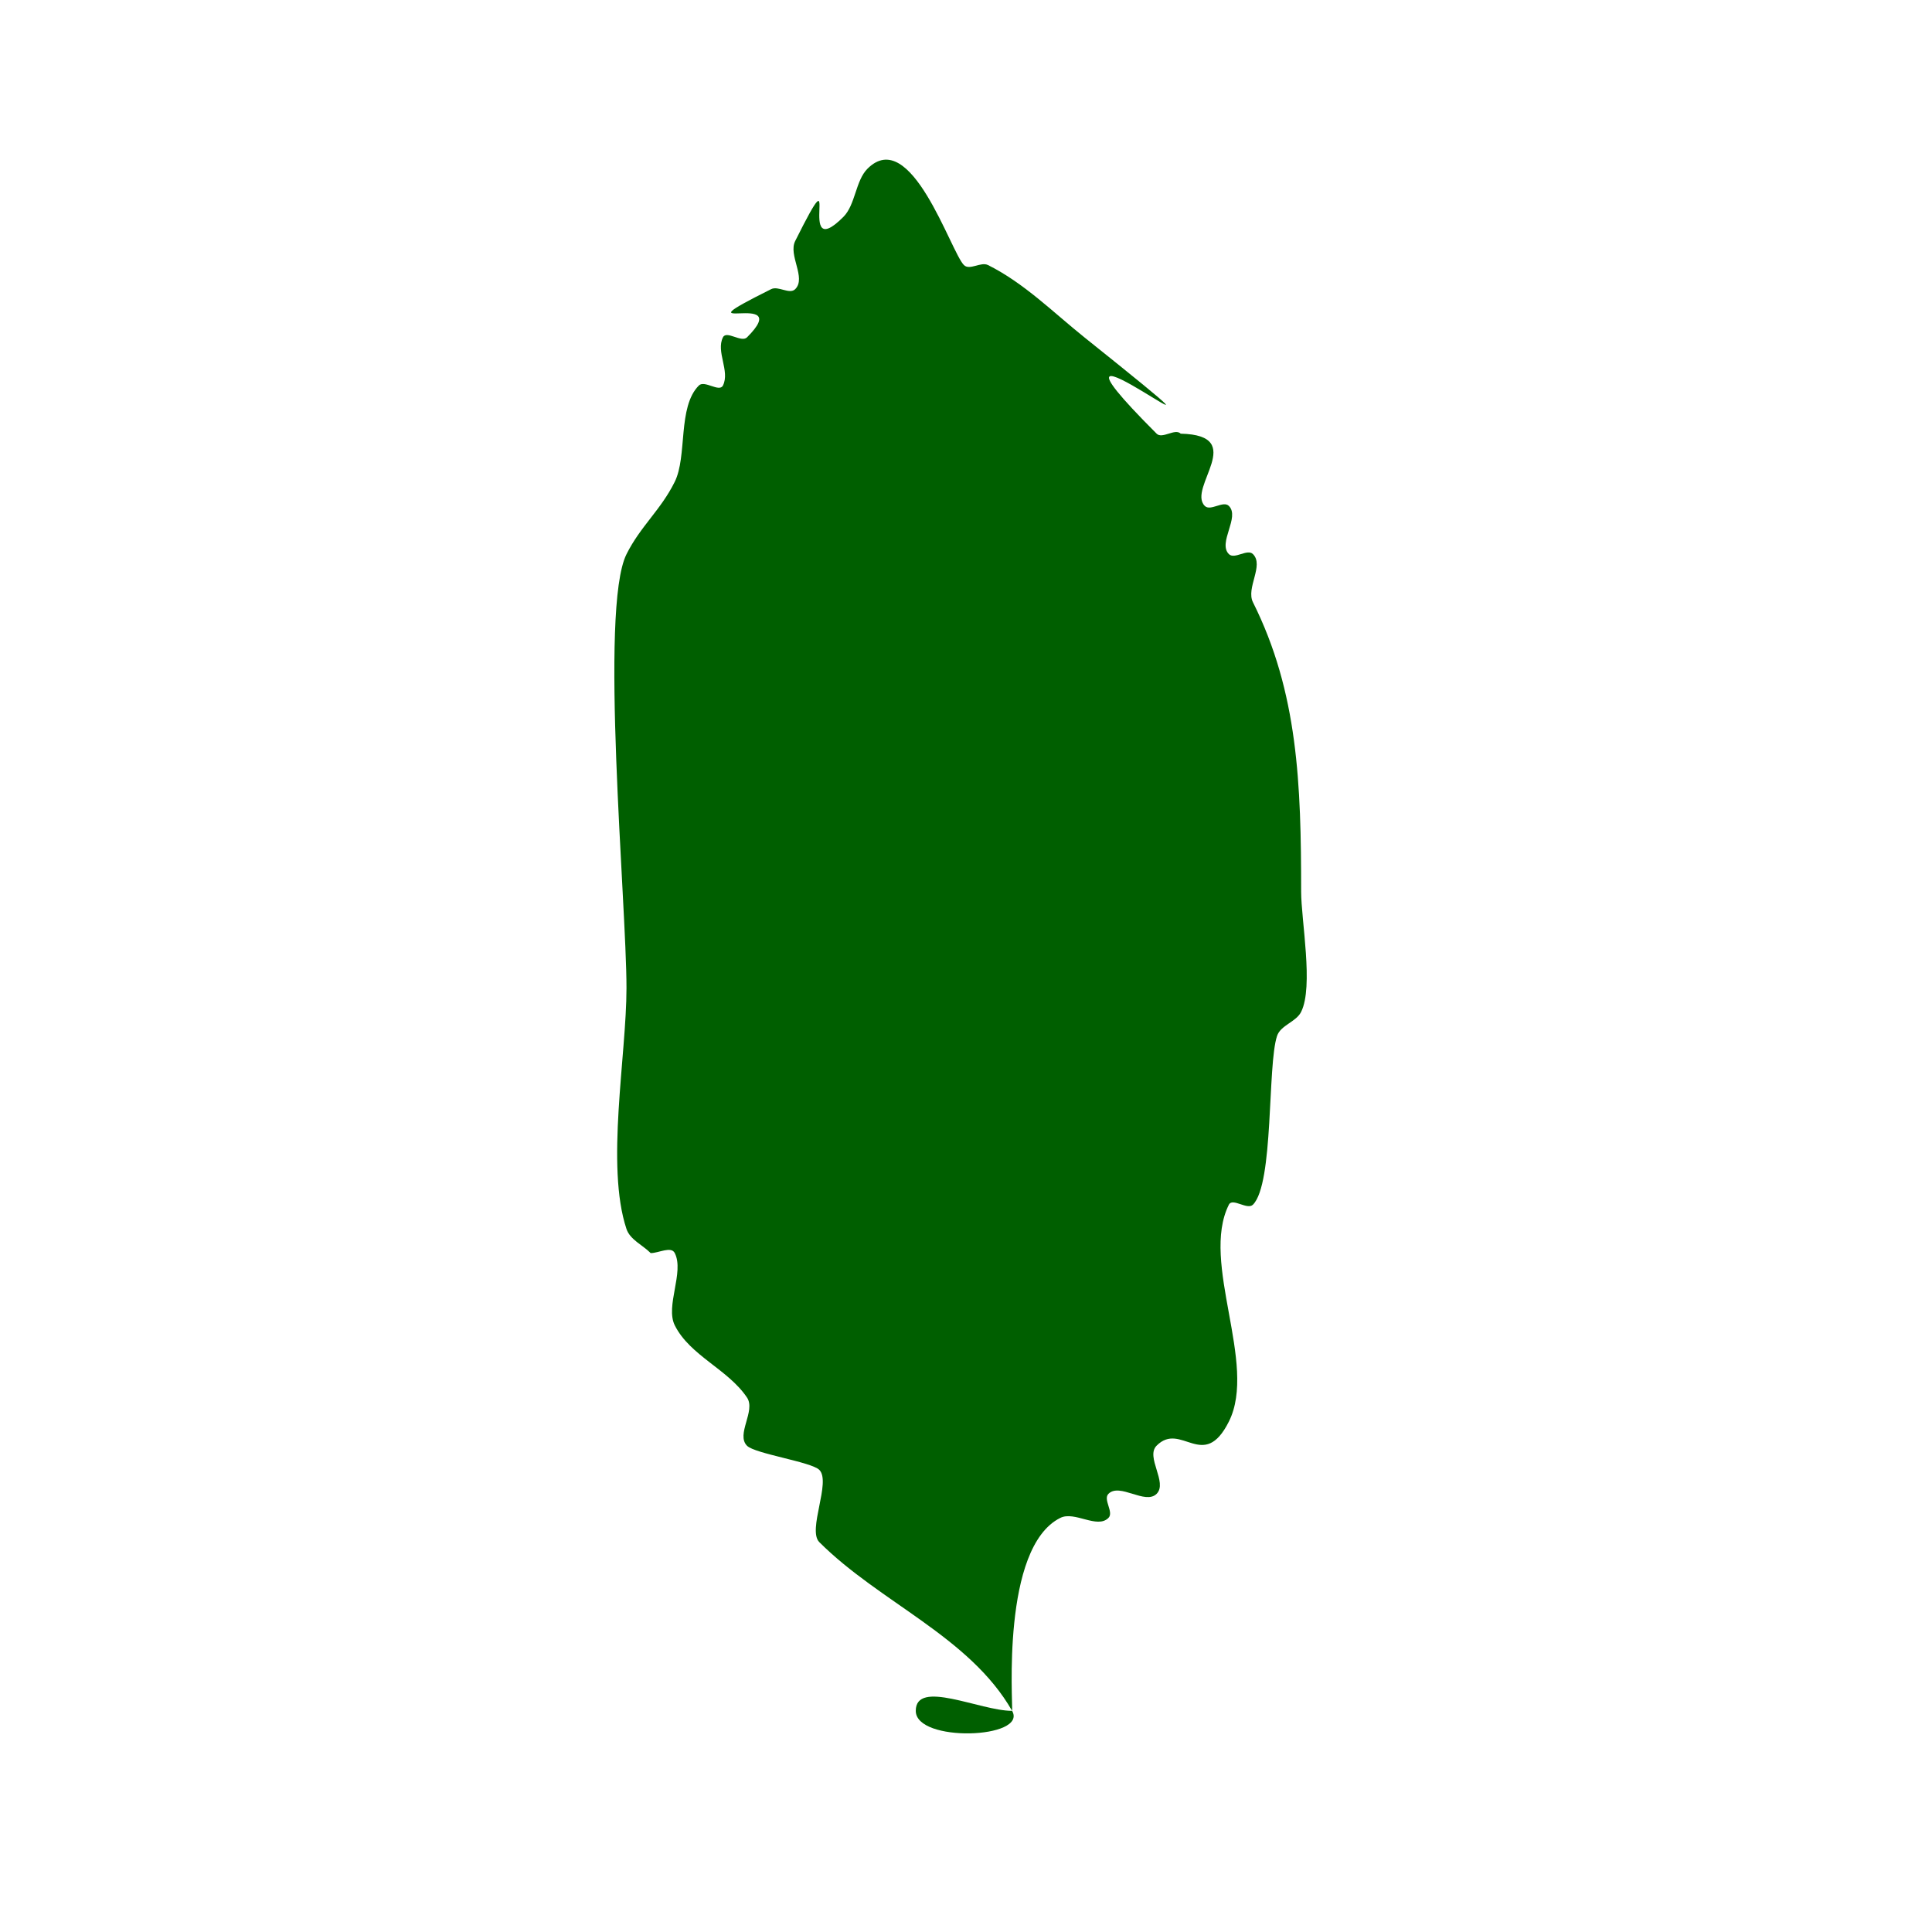
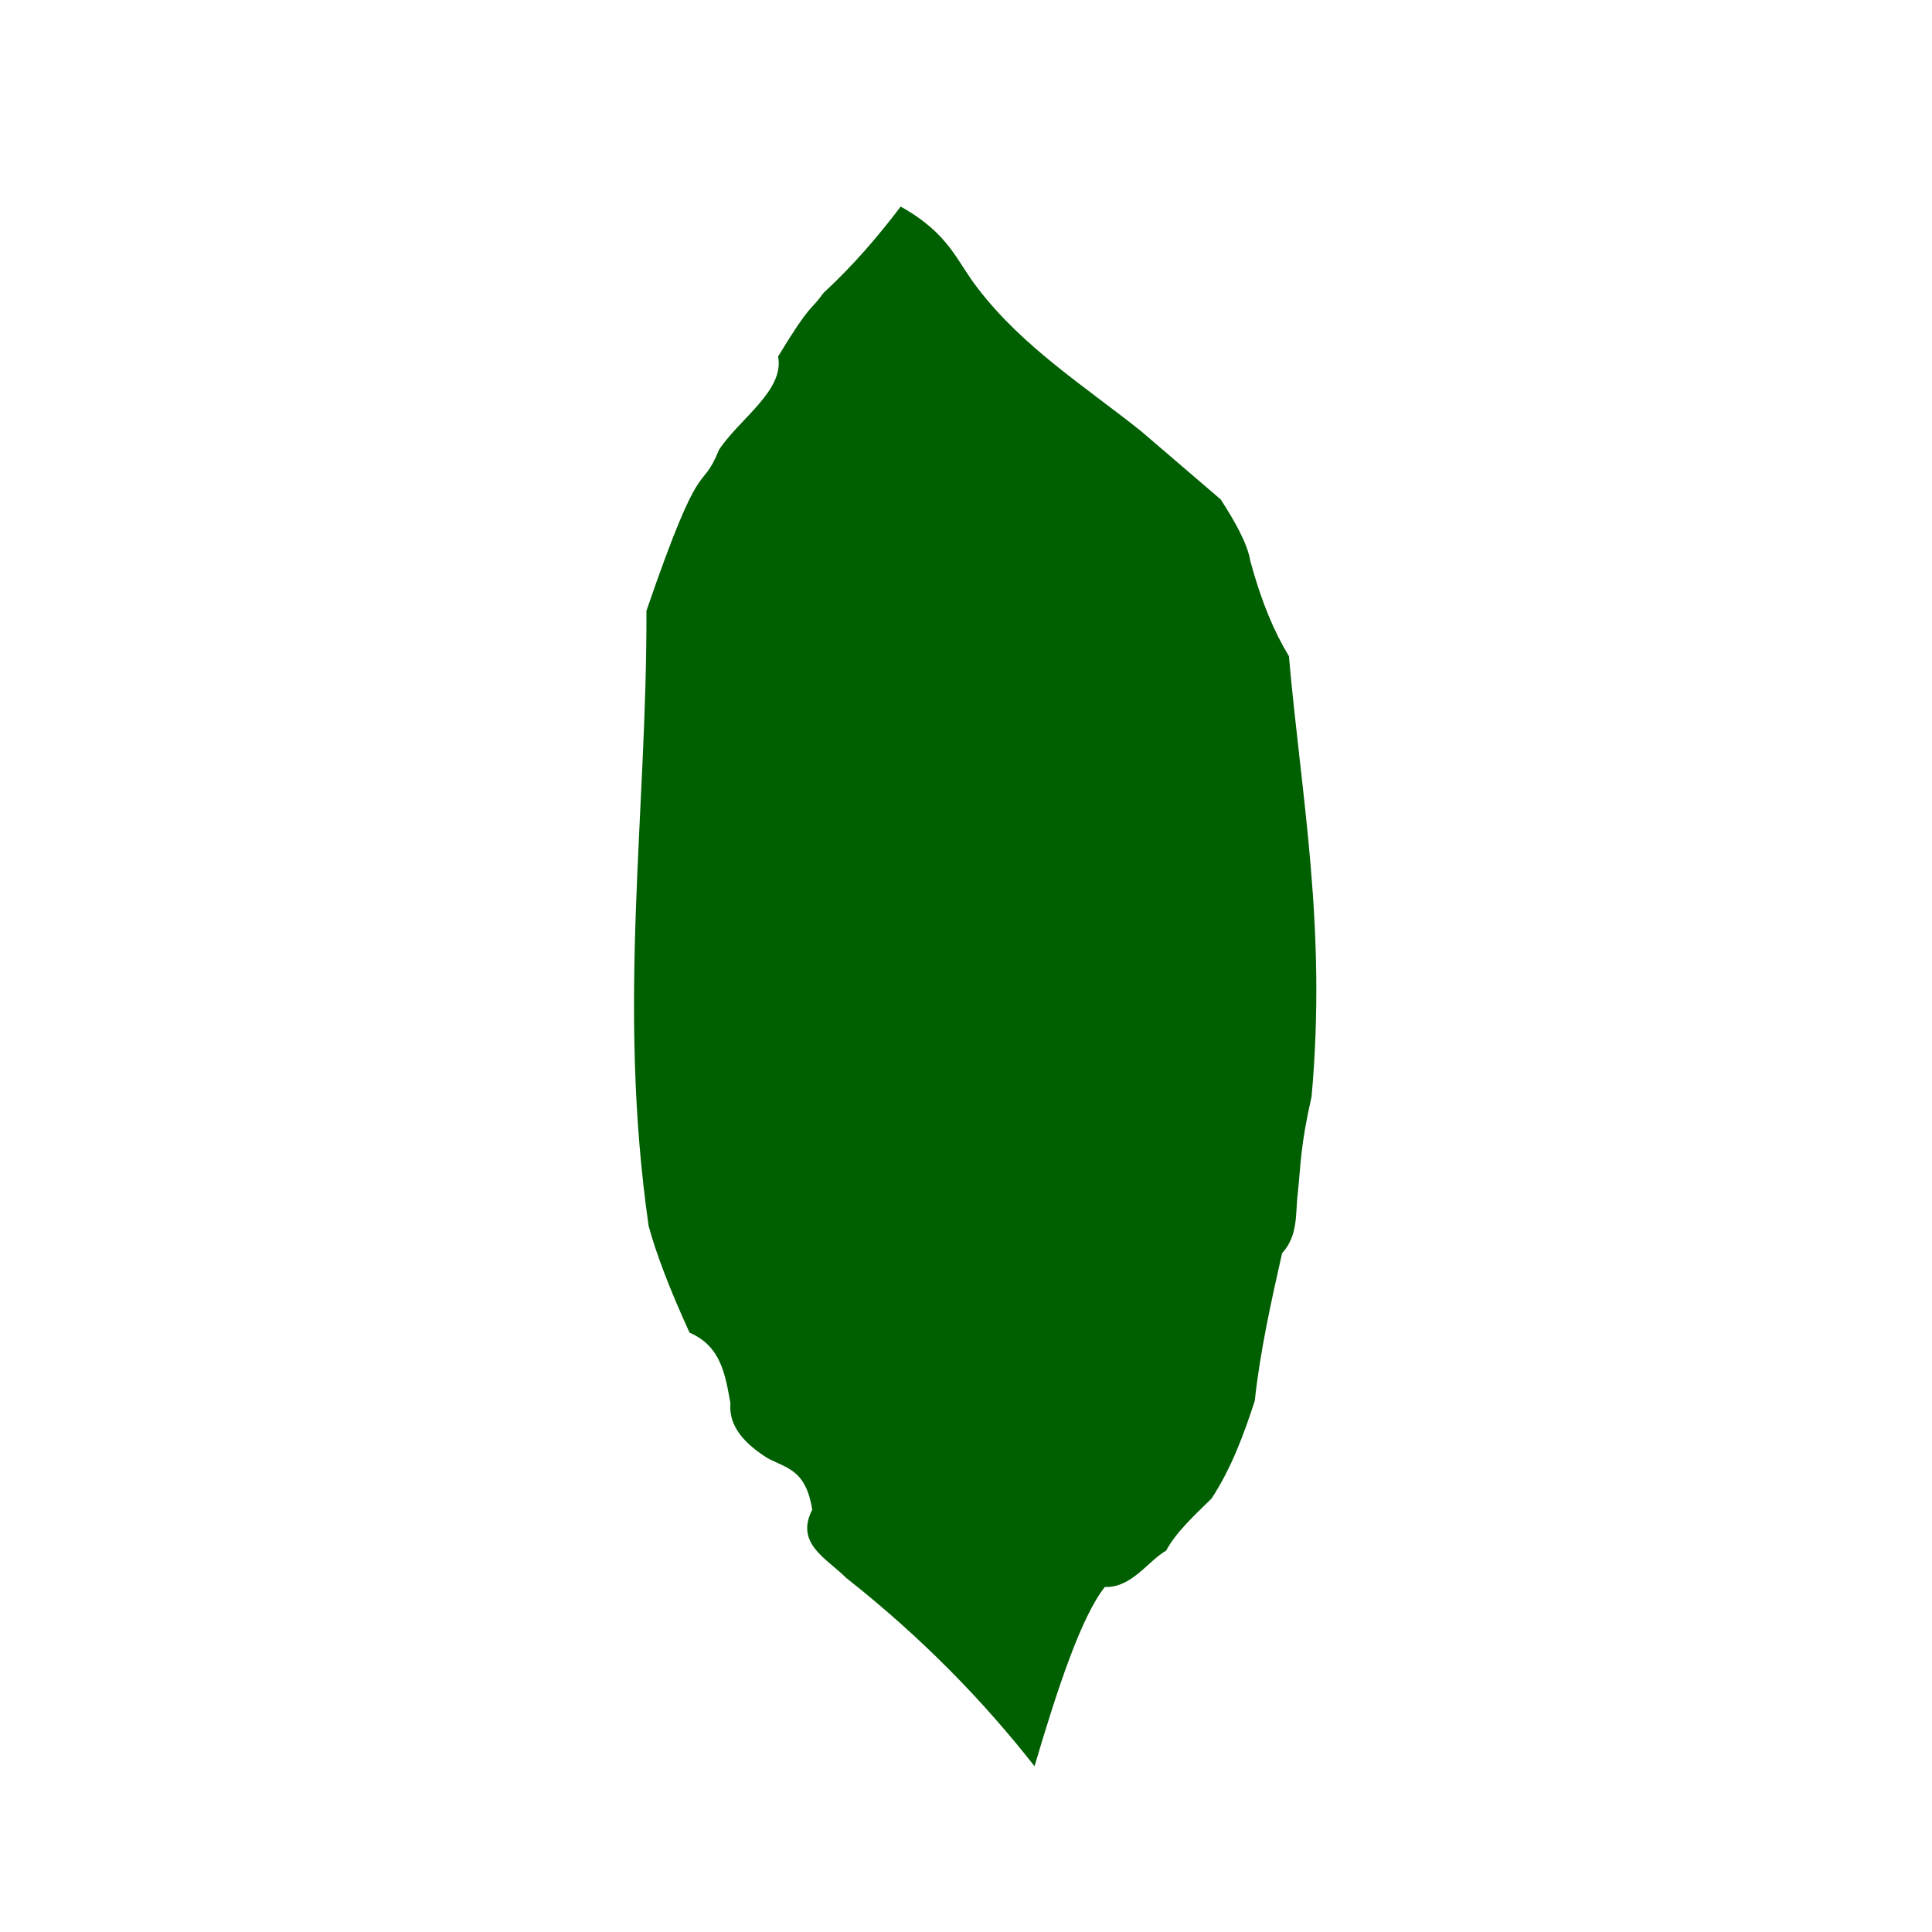
<svg xmlns="http://www.w3.org/2000/svg" width="15mm" height="15mm" viewBox="0 0 15 15" version="1.1" id="svg1">
  <defs id="defs1" />
  <g id="layer1">
-     <path style="fill:#005f00;fill-opacity:1;stroke-width:0.265" d="M 6.384,11.412 5.215,10.196" id="path1" />
-     <path style="fill:#005f00;fill-opacity:1;stroke-width:0.265" d="M 5.075,8.583 4.397,7.647" id="path2" />
-     <path style="fill:#005f00;fill-opacity:1;stroke-width:0.265" d="m 7.858,13.283 c -0.249,0 -0.748,-0.249 -0.748,0 0,0.249 0.872,0.217 0.748,0 -0.329,-0.576 -1.028,-0.841 -1.497,-1.31 -0.094,-0.094 0.094,-0.468 0,-0.561 -0.062,-0.062 -0.499,-0.125 -0.561,-0.187 -0.088,-0.088 0.069,-0.27 0,-0.374 -0.147,-0.22 -0.443,-0.325 -0.561,-0.561 -0.075,-0.15 0.075,-0.412 0,-0.561 -0.028,-0.056 -0.125,0 -0.187,0 C 4.989,9.666 4.892,9.625 4.864,9.542 c -0.163,-0.49 0,-1.347 0,-1.871 0,-0.665 -0.212,-2.943 0,-3.368 C 4.973,4.085 5.13,3.96 5.238,3.742 5.338,3.543 5.259,3.16 5.426,2.993 c 0.044,-0.044 0.159,0.056 0.187,0 0.056,-0.112 -0.056,-0.263 0,-0.374 0.028,-0.056 0.143,0.044 0.187,0 0.387,-0.387 -0.592,0.015 0.187,-0.374 0.056,-0.028 0.143,0.044 0.187,0 0.088,-0.088 -0.056,-0.263 0,-0.374 C 6.563,1.092 6.161,2.071 6.548,1.684 6.642,1.59 6.642,1.403 6.735,1.31 7.073,0.972 7.381,1.956 7.484,2.058 c 0.044,0.044 0.131,-0.028 0.187,0 0.279,0.139 0.505,0.366 0.748,0.561 1.682,1.346 -0.661,-0.474 0.561,0.748 0.044,0.044 0.143,-0.044 0.187,0 0.527,0.012 0.048,0.422 0.187,0.561 0.044,0.044 0.143,-0.044 0.187,0 0.088,0.088 -0.088,0.286 0,0.374 0.044,0.044 0.143,-0.044 0.187,0 0.088,0.088 -0.056,0.263 0,0.374 0.35,0.7 0.374,1.412 0.374,2.245 0,0.225 0.098,0.739 0,0.935 -0.039,0.079 -0.159,0.103 -0.187,0.187 -0.076,0.229 -0.024,1.146 -0.187,1.31 -0.044,0.044 -0.159,-0.056 -0.187,0 -0.225,0.449 0.225,1.235 0,1.684 -0.197,0.393 -0.371,-0.004 -0.561,0.187 -0.088,0.088 0.088,0.286 0,0.374 -0.088,0.088 -0.286,-0.088 -0.374,0 -0.044,0.044 0.044,0.143 0,0.187 -0.088,0.088 -0.263,-0.056 -0.374,0 -0.461,0.23 -0.367,1.443 -0.374,1.497 z" id="path5" />
+     <path style="fill:#005f00;stroke-width:0.1;stroke-linecap:round" d="m 8.033,13.714 c -0.391,-0.498 -0.861,-0.988 -1.463,-1.463 -0.152,-0.152 -0.399,-0.267 -0.264,-0.529 -0.049,-0.323 -0.215,-0.325 -0.353,-0.405 C 5.73,11.176 5.659,11.035 5.671,10.894 5.631,10.675 5.599,10.452 5.354,10.347 5.2,10.011 5.096,9.738 5.036,9.519 4.789,7.795 5.023,6.334 5.019,4.742 c 0.44,-1.281 0.413,-0.885 0.564,-1.251 0.159,-0.24 0.51,-0.461 0.458,-0.723 0.26,-0.428 0.24,-0.338 0.353,-0.494 0.241,-0.223 0.429,-0.447 0.599,-0.67 0.38,0.212 0.433,0.423 0.599,0.635 0.352,0.459 0.831,0.76 1.269,1.11 l 0.617,0.529 c 0.114,0.177 0.208,0.345 0.229,0.476 0.087,0.323 0.189,0.558 0.3,0.74 0.097,1.102 0.295,2.102 0.176,3.42 -0.088,0.388 -0.083,0.526 -0.106,0.74 -0.021,0.163 0.006,0.335 -0.123,0.476 -0.086,0.382 -0.171,0.764 -0.212,1.146 -0.085,0.261 -0.18,0.52 -0.335,0.758 -0.139,0.135 -0.282,0.27 -0.353,0.405 -0.142,0.081 -0.267,0.29 -0.476,0.282 -0.182,0.23 -0.364,0.776 -0.546,1.392 z" id="path3" />
  </g>
</svg>
